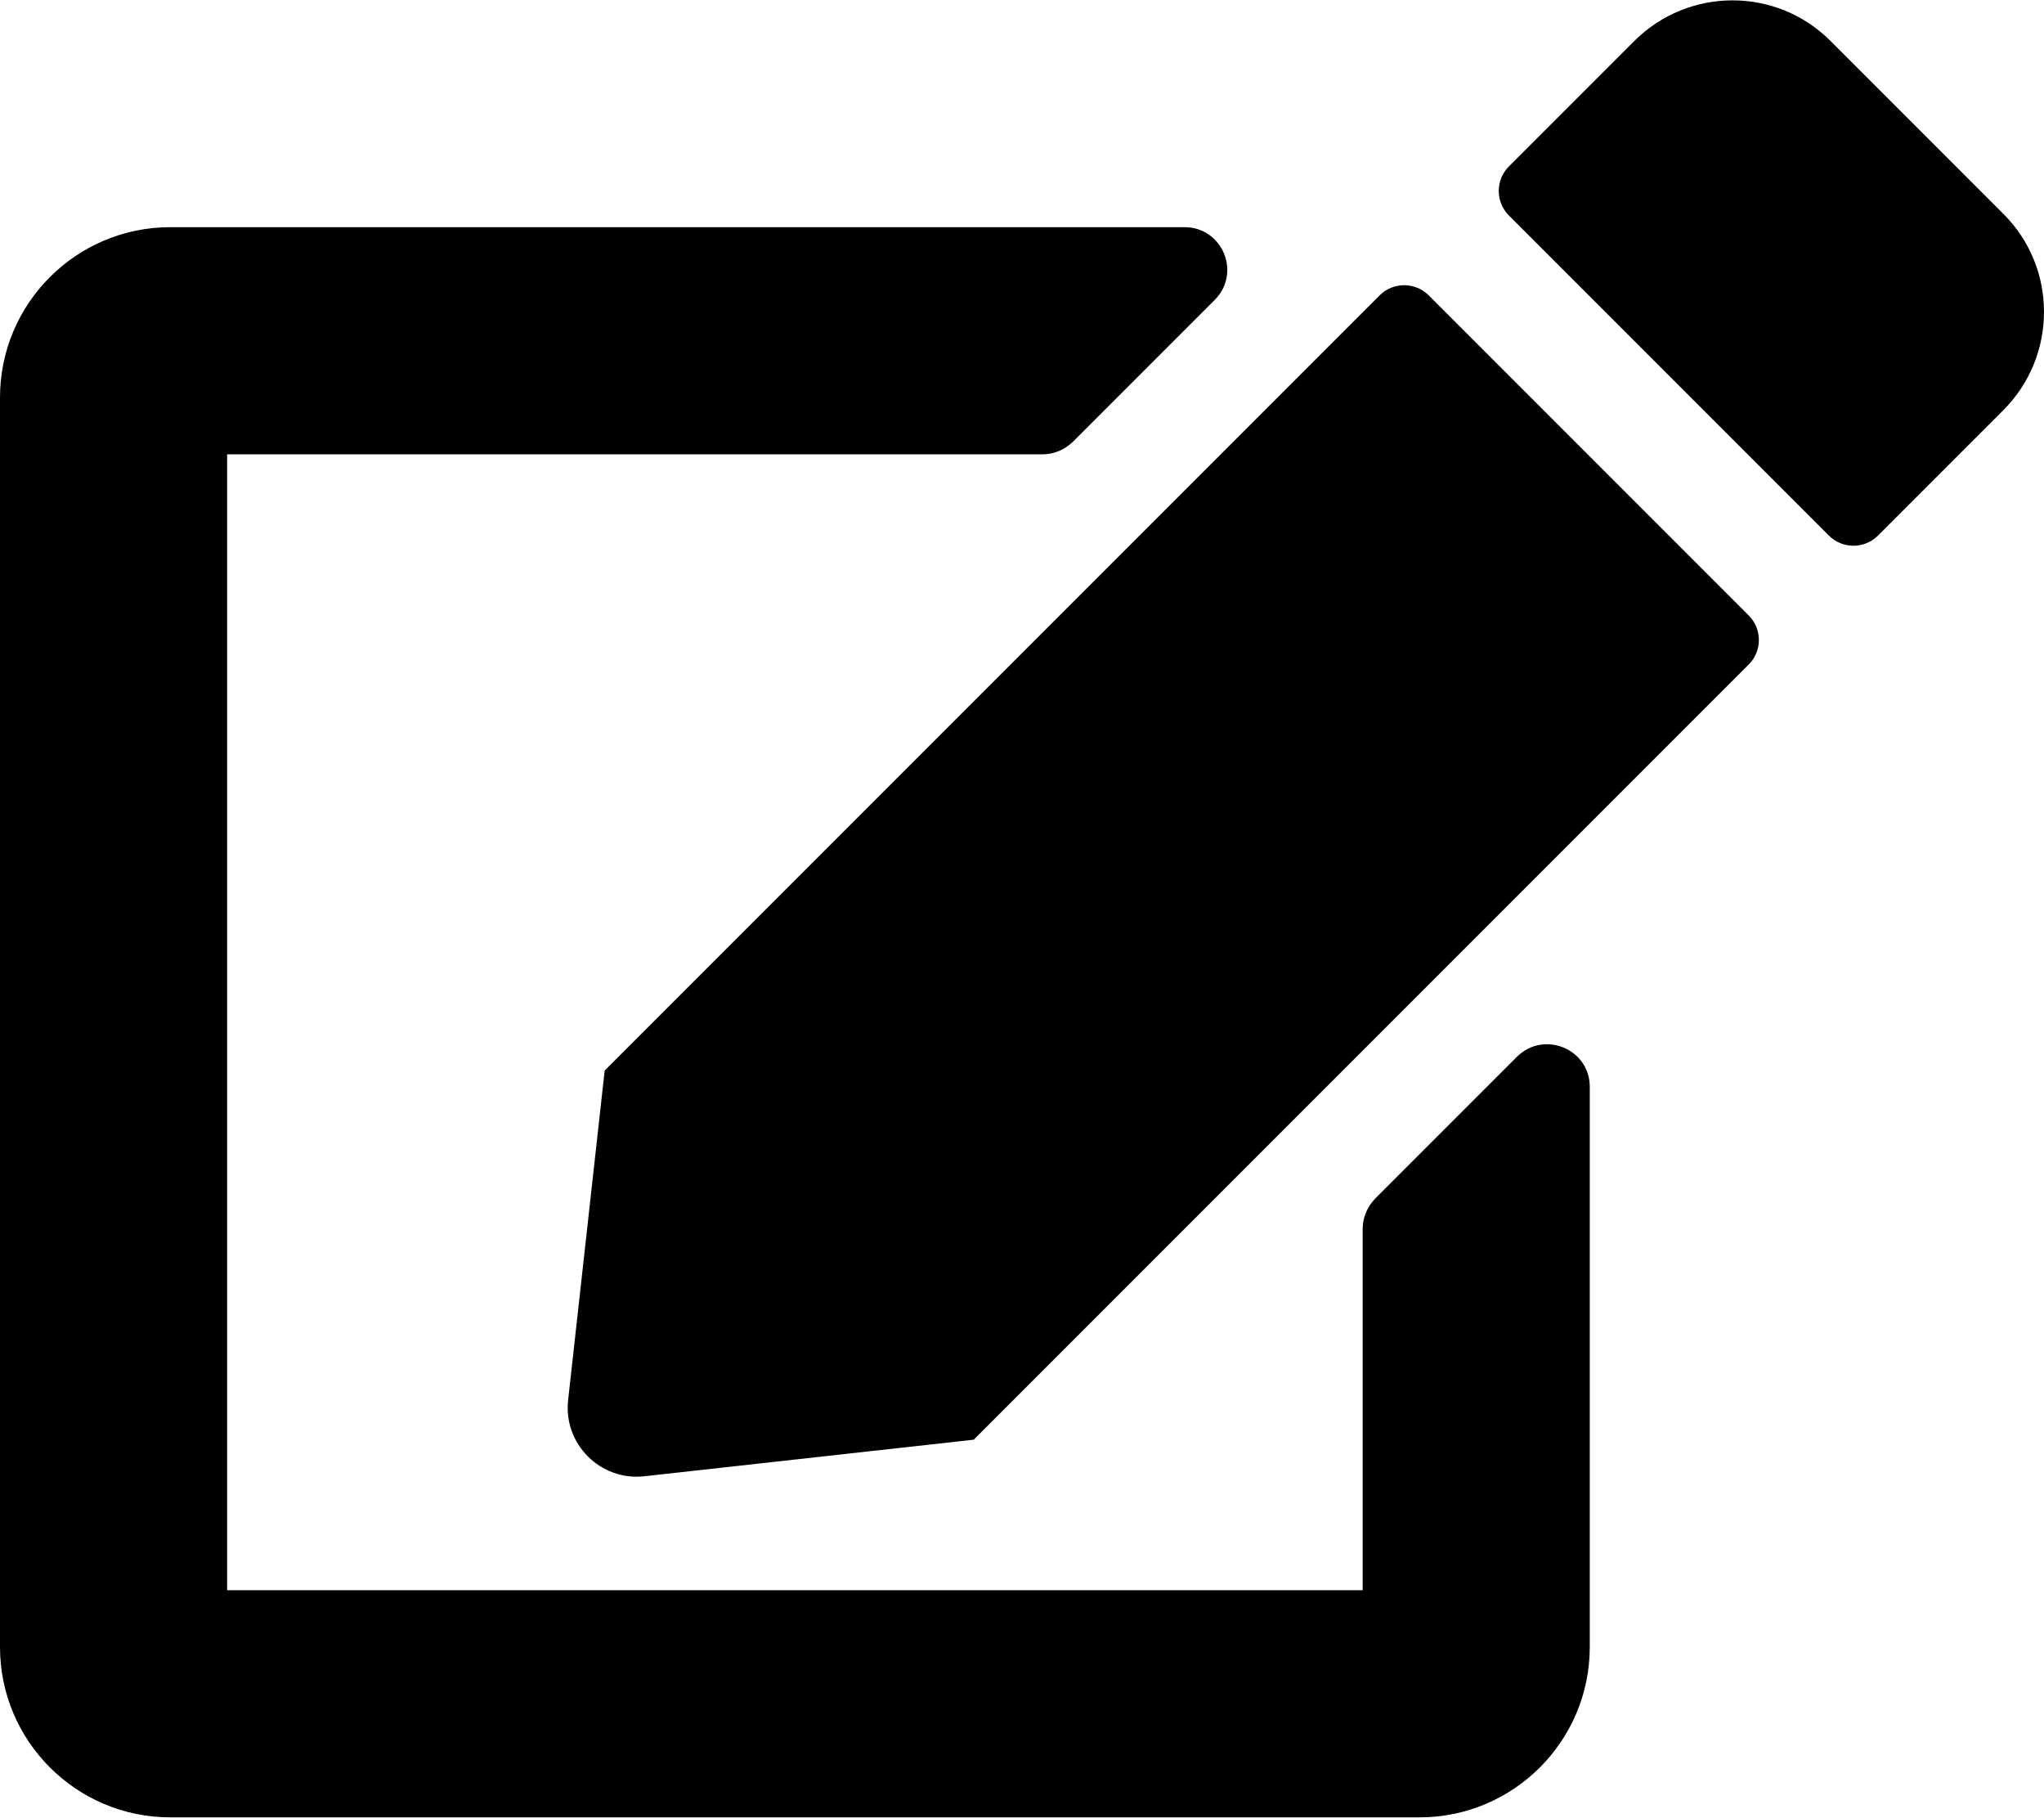
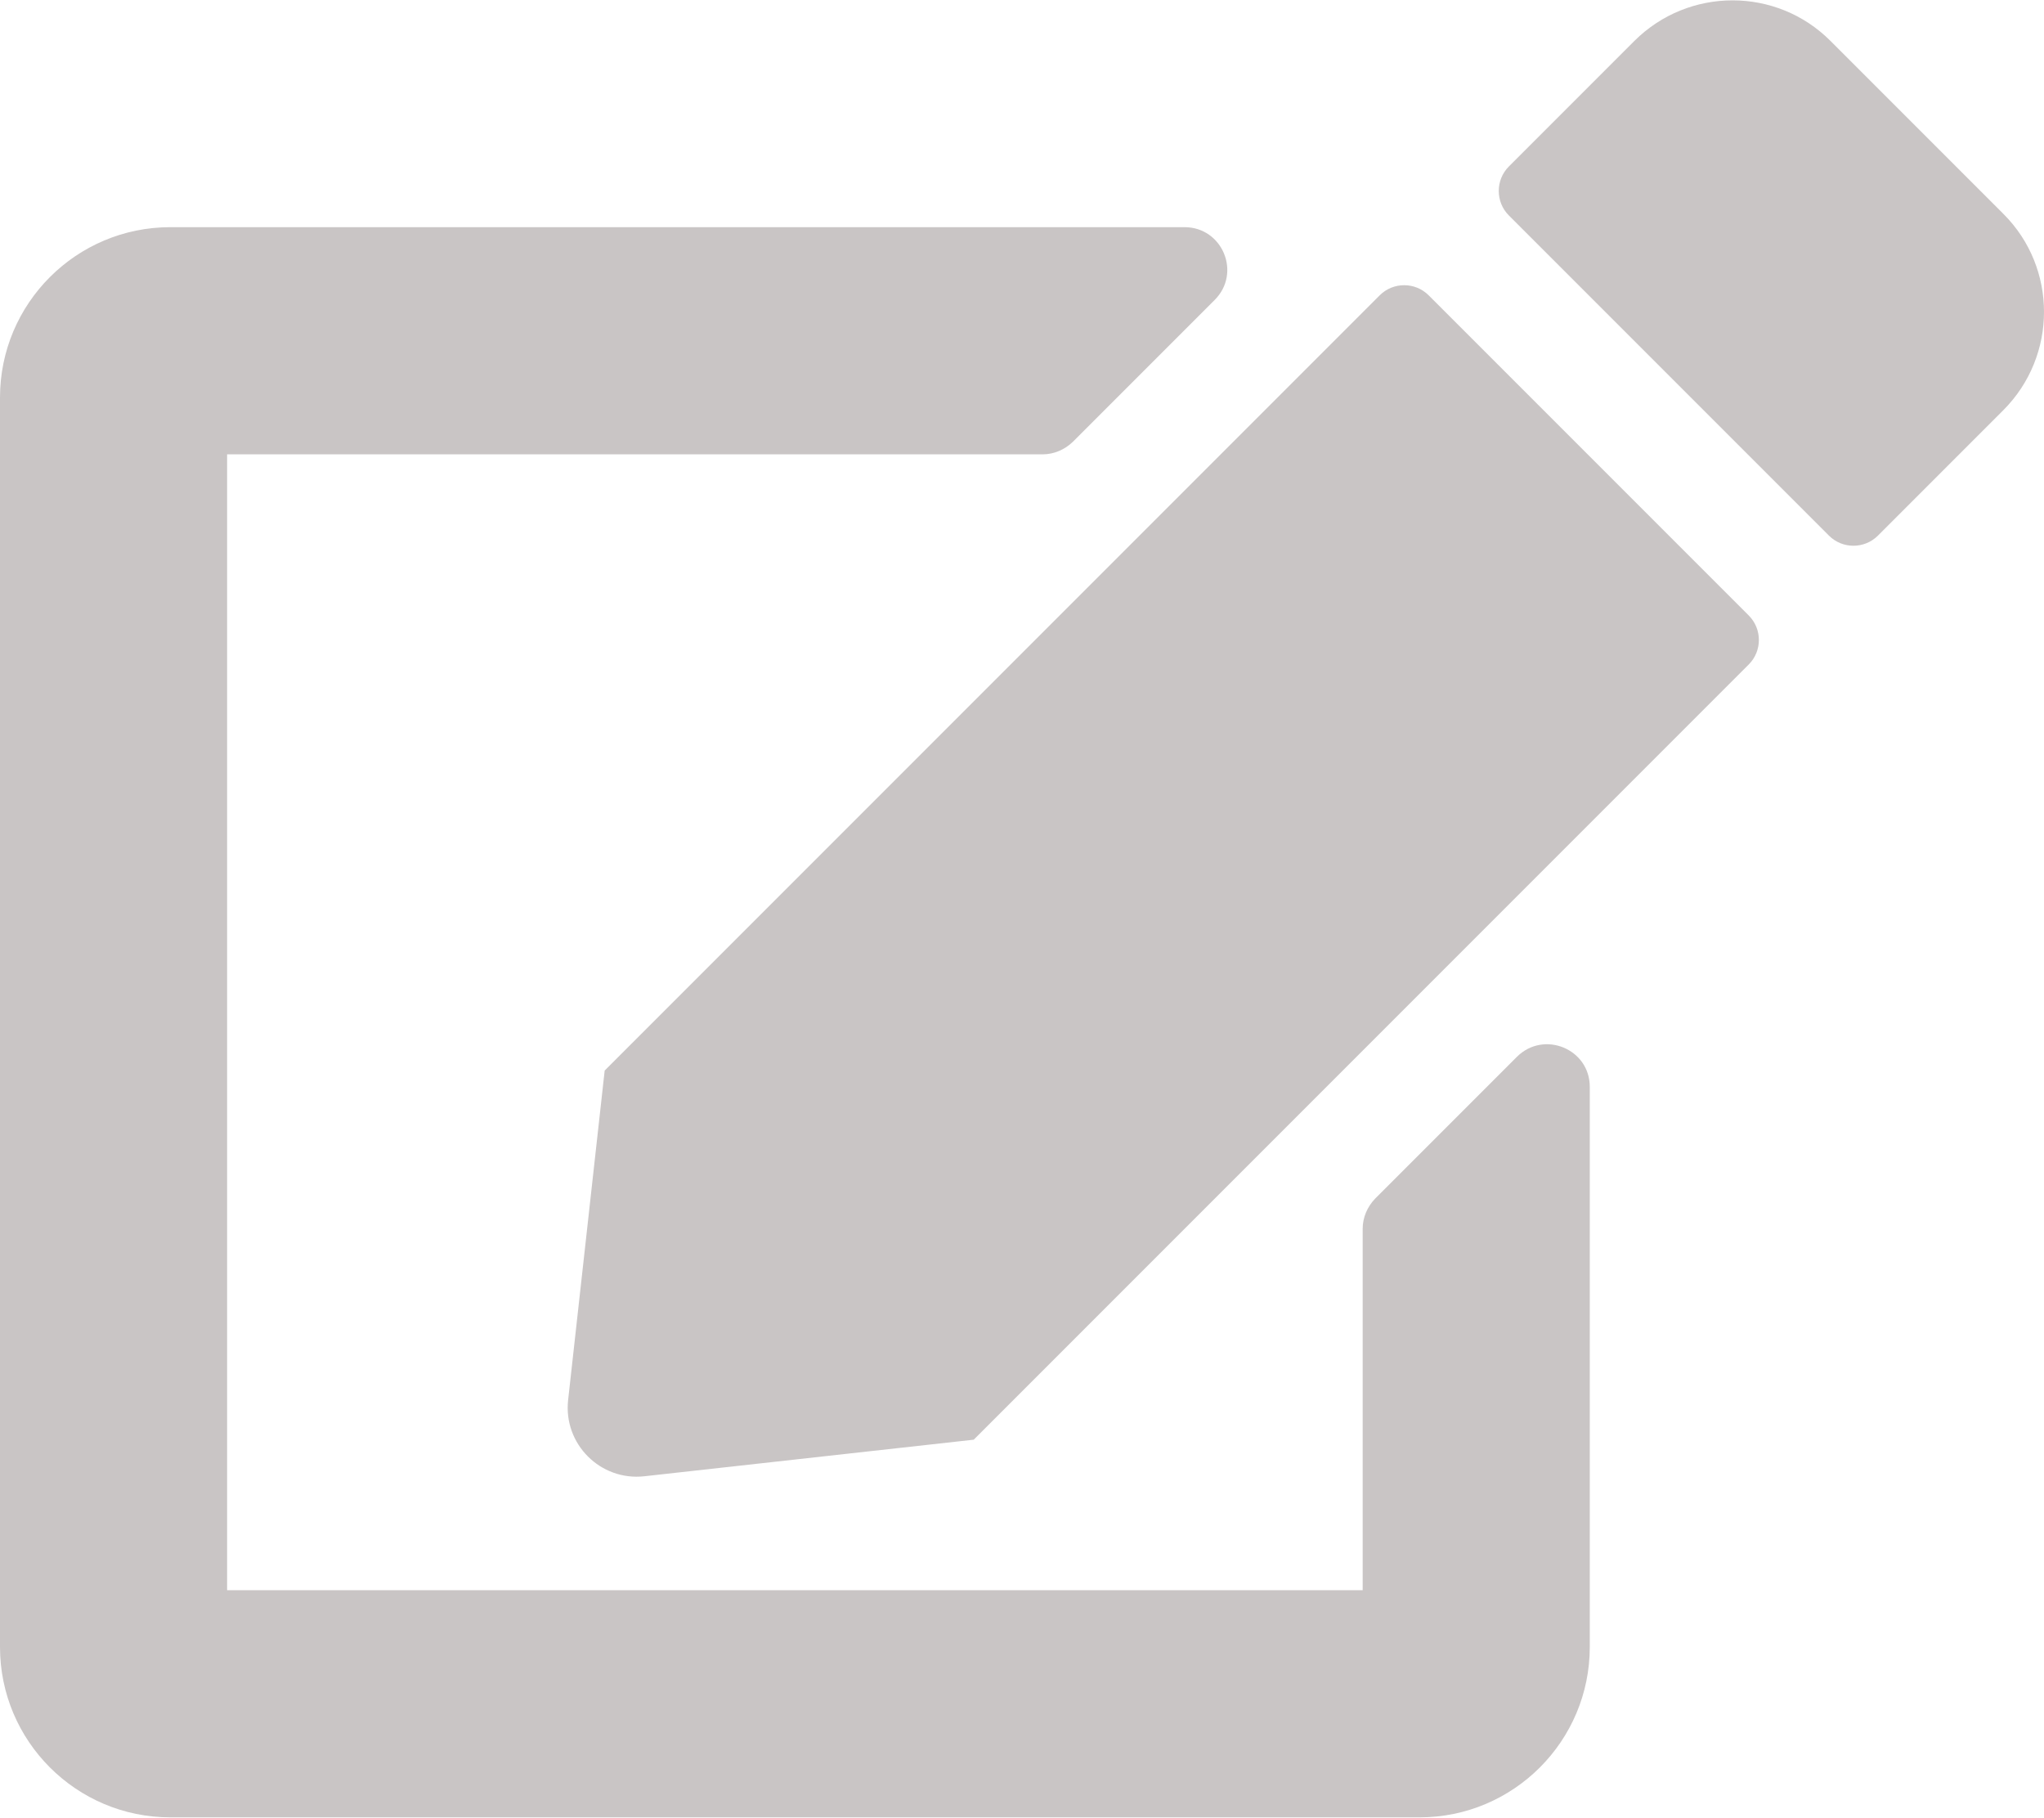
<svg xmlns="http://www.w3.org/2000/svg" aria-hidden="true" focusable="false" data-prefix="fas" data-icon="edit" class="svg-inline--fa fa-edit fa-w-18" role="img" viewBox="0 0 576 512">
-   <path fill="currentColor" d="M402.6 83.2l90.2 90.2c3.8 3.8 3.8 10 0 13.8L274.4 405.6l-92.8 10.3c-12.4 1.4-22.9-9.1-21.5-21.5l10.3-92.8L388.8 83.2c3.8-3.8 10-3.8 13.8 0zm162-22.9l-48.8-48.8c-15.2-15.2-39.9-15.2-55.2 0l-35.4 35.4c-3.8 3.8-3.8 10 0 13.8l90.2 90.2c3.8 3.8 10 3.8 13.8 0l35.4-35.4c15.2-15.3 15.2-40 0-55.2zM384 346.2V448H64V128h229.8c3.2 0 6.2-1.3 8.5-3.5l40-40c7.6-7.6 2.2-20.5-8.5-20.5H48C21.5 64 0 85.5 0 112v352c0 26.5 21.5 48 48 48h352c26.5 0 48-21.5 48-48V306.2c0-10.7-12.9-16-20.5-8.5l-40 40c-2.2 2.3-3.5 5.3-3.5 8.5z" />
+   <path fill="#C9C5C5" d="M402.6 83.2l90.2 90.2c3.8 3.8 3.8 10 0 13.8L274.4 405.6l-92.8 10.3c-12.4 1.4-22.9-9.1-21.5-21.5l10.3-92.8L388.8 83.2c3.8-3.8 10-3.8 13.8 0zm162-22.9l-48.8-48.8c-15.2-15.2-39.9-15.2-55.2 0l-35.4 35.4c-3.8 3.8-3.8 10 0 13.8l90.2 90.2c3.8 3.8 10 3.8 13.8 0l35.4-35.4c15.2-15.3 15.2-40 0-55.2zM384 346.2V448H64V128h229.8c3.2 0 6.2-1.3 8.5-3.5l40-40c7.6-7.6 2.2-20.5-8.5-20.5H48C21.5 64 0 85.5 0 112v352c0 26.5 21.5 48 48 48h352c26.5 0 48-21.5 48-48V306.2c0-10.7-12.9-16-20.5-8.5l-40 40c-2.2 2.3-3.5 5.3-3.5 8.5z" />
</svg>
